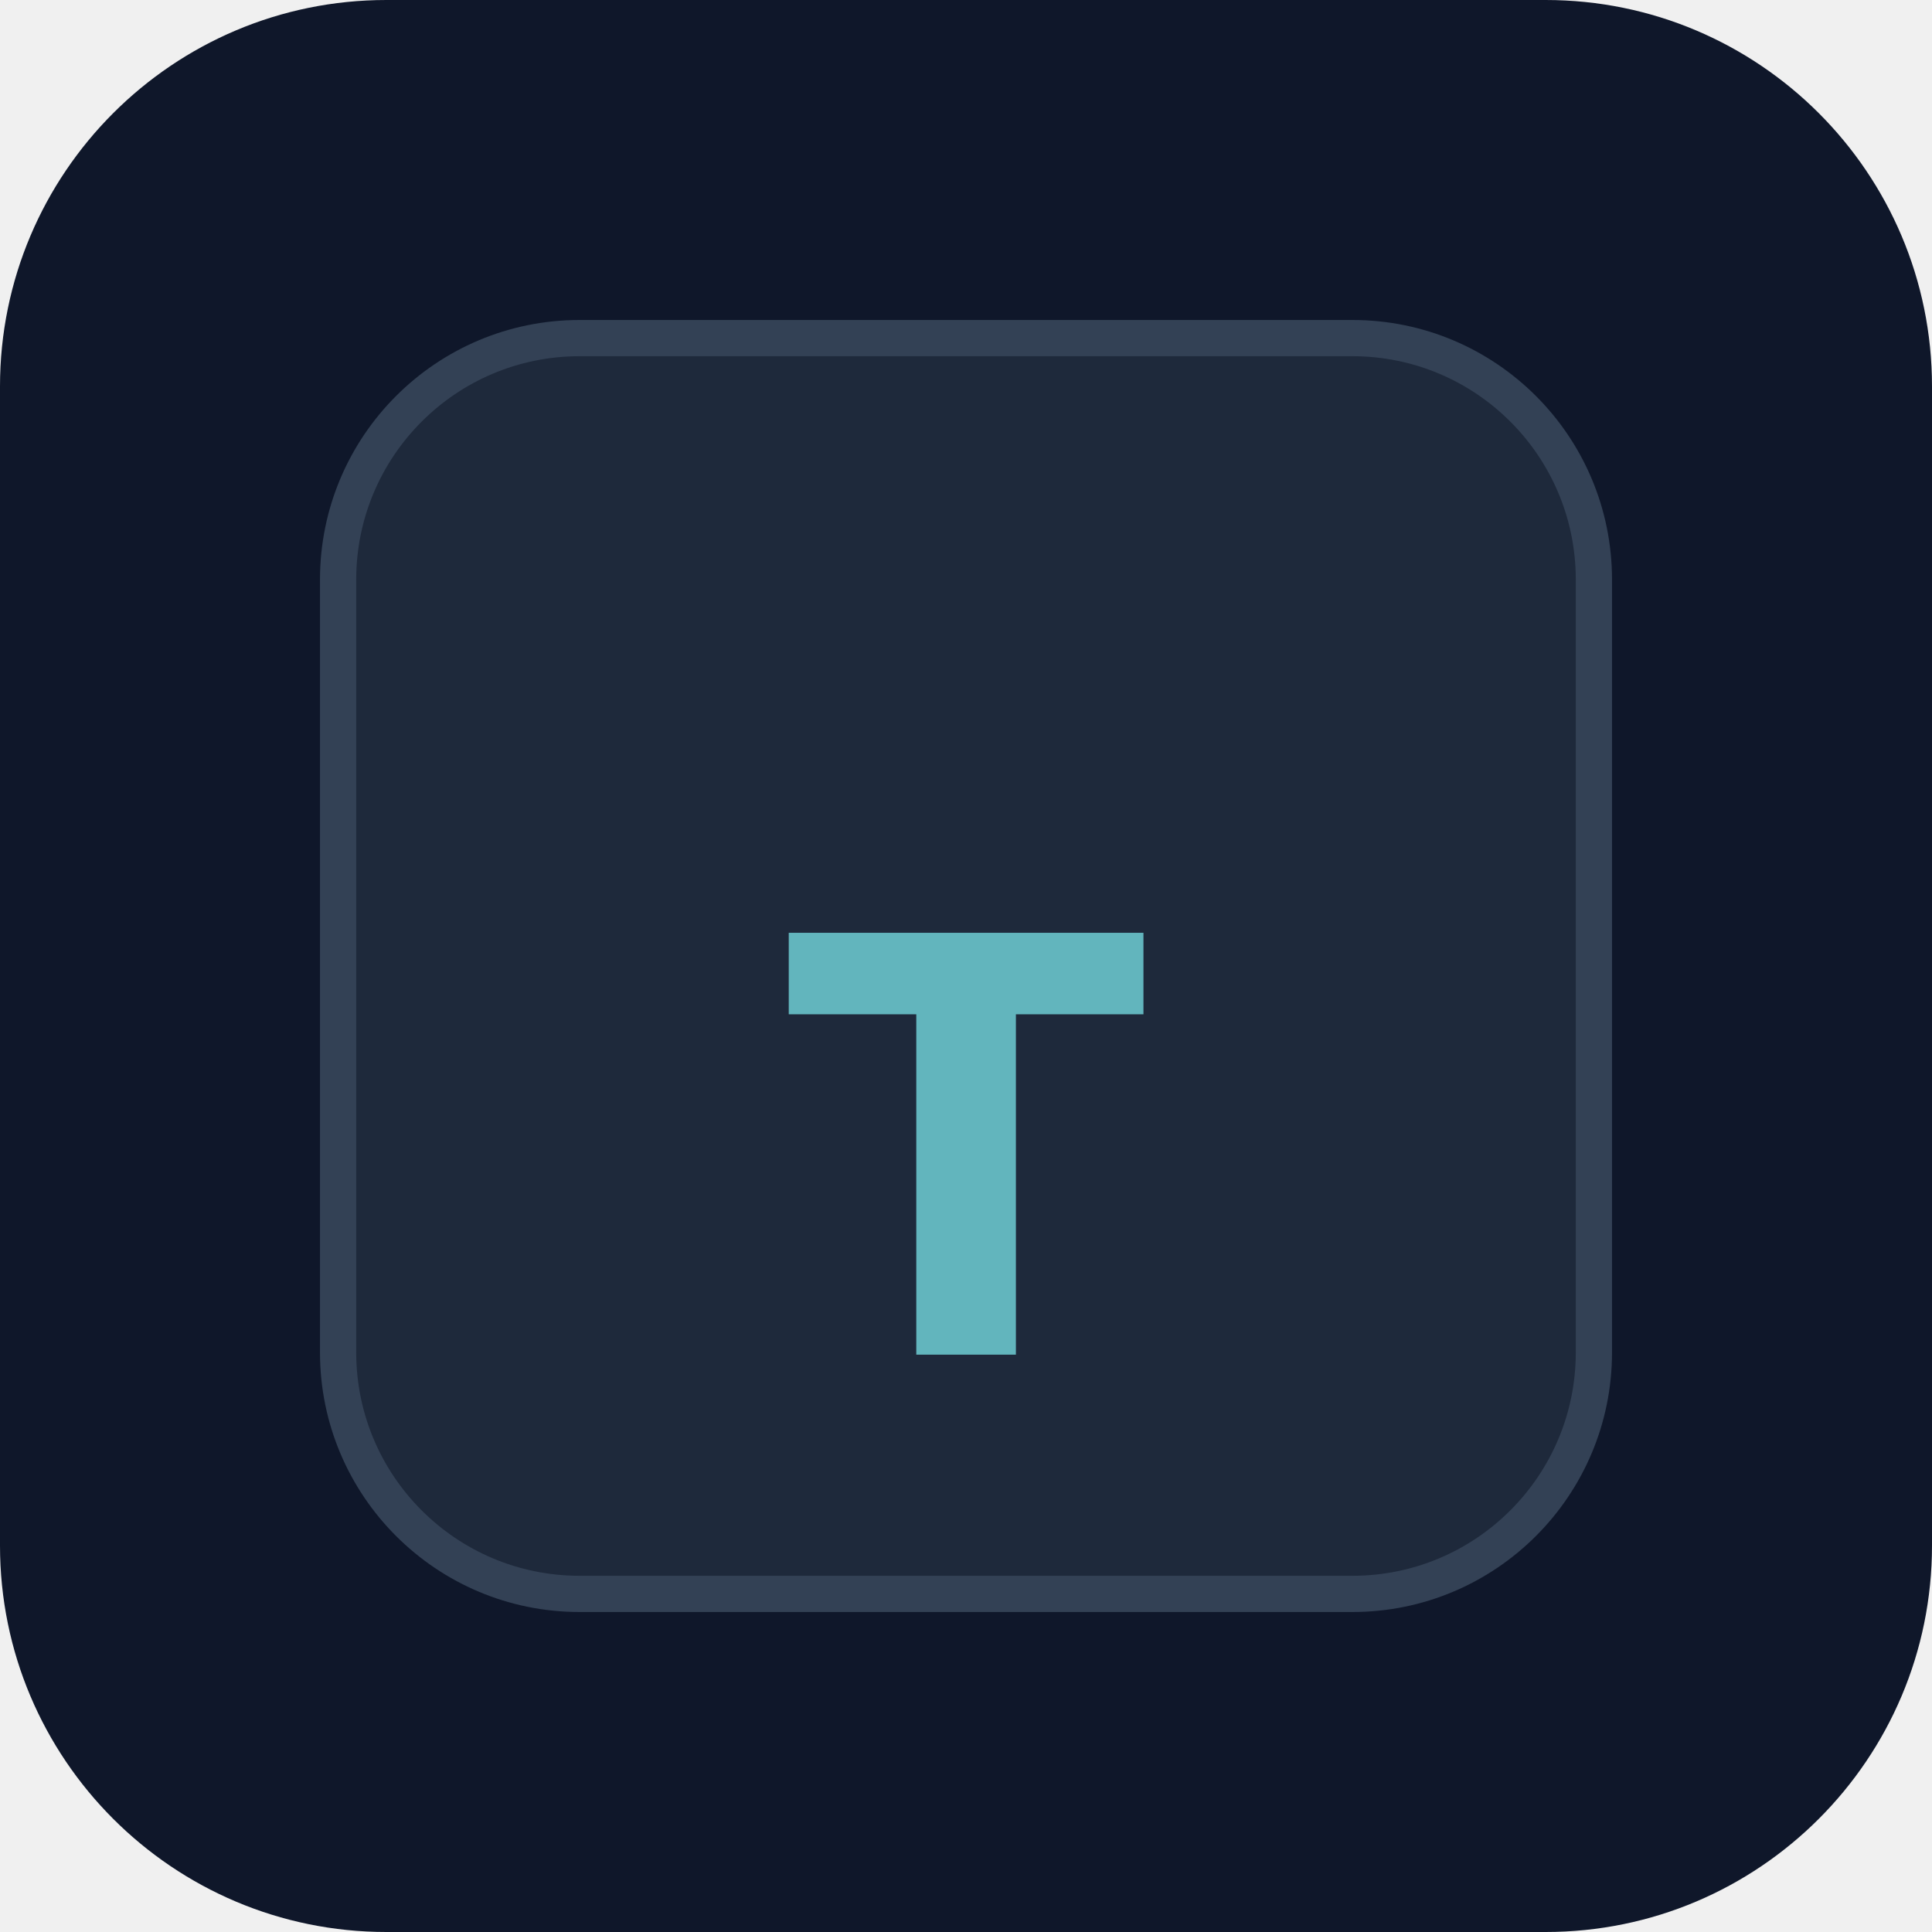
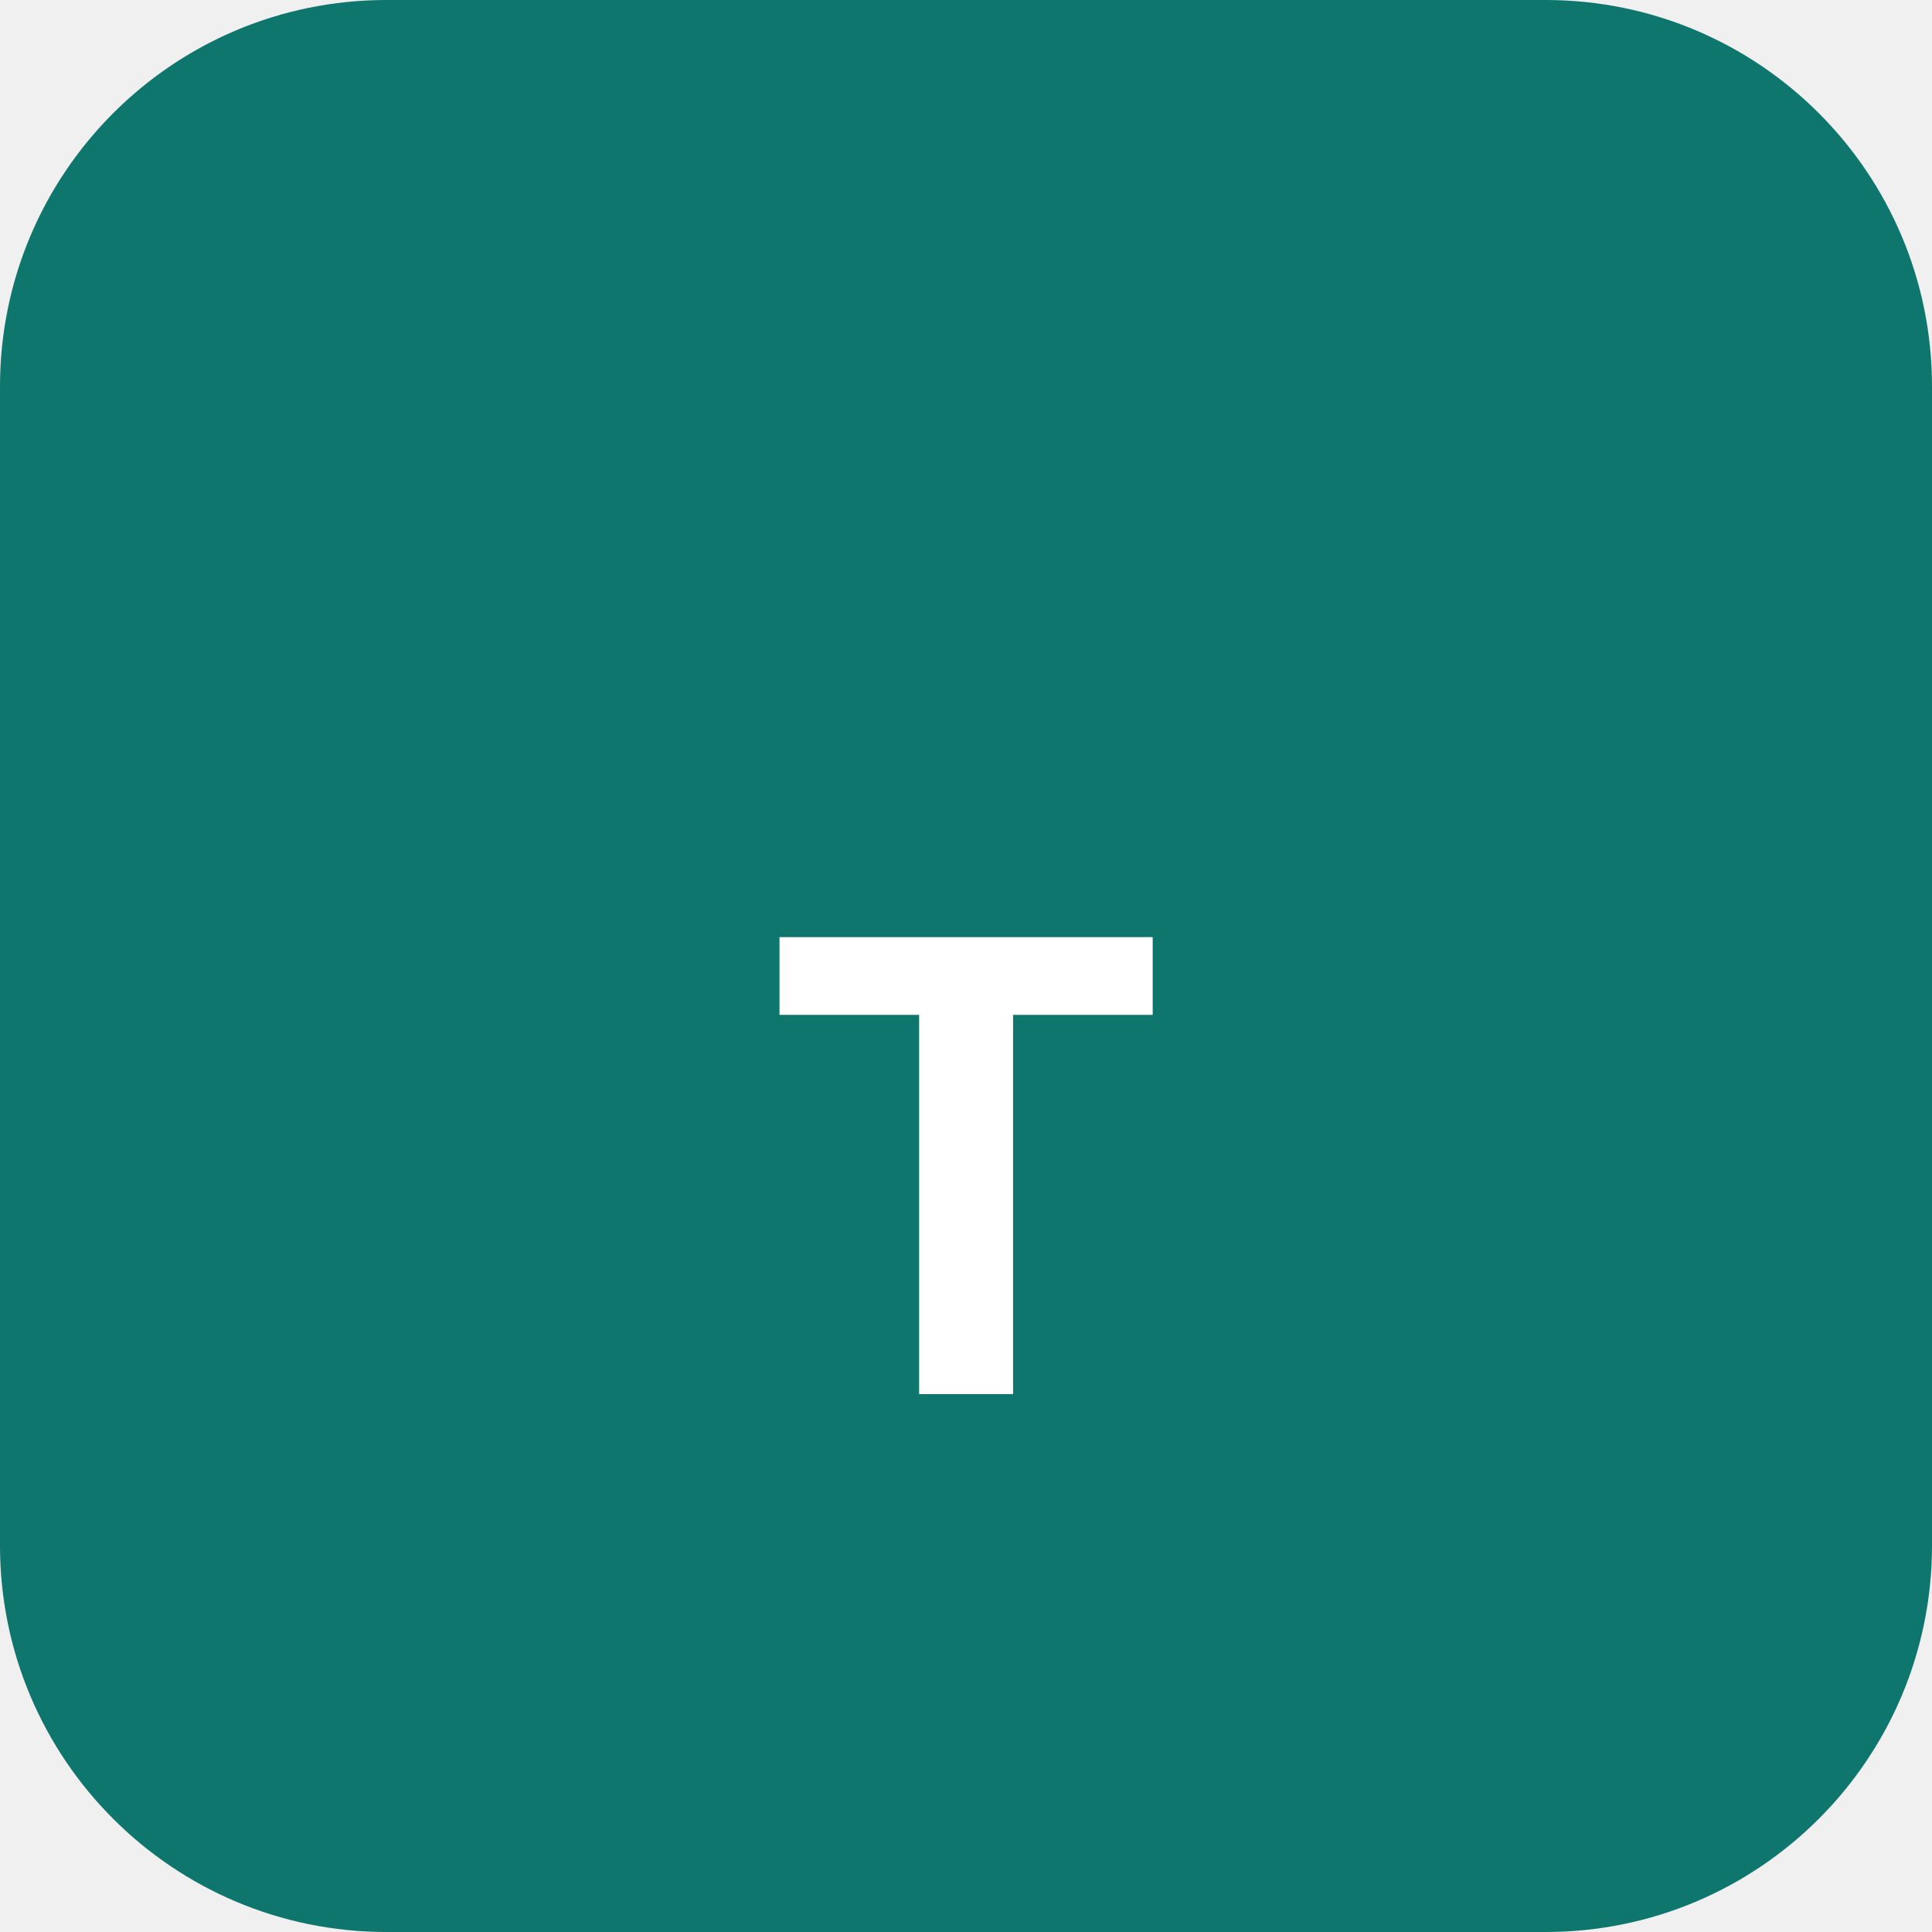
<svg xmlns="http://www.w3.org/2000/svg" viewBox="0 0 80 80" width="80" height="80">
-   <rect width="80" height="80" rx="16" fill="#0f172a" />
-   <rect x="14" y="14" width="52" height="52" rx="10" fill="#1e293b" stroke="#334155" stroke-width="1.5" />
-   <text x="40" y="47" font-family="system-ui, -apple-system, sans-serif" font-size="24" font-weight="800" fill="#62B5BD" text-anchor="middle" dominant-baseline="middle">T</text>
+   <rect width="80" height="80" rx="16" fill="#0f766e" />
+   <text x="40" y="48" font-family="system-ui, -apple-system, sans-serif" font-size="26" font-weight="700" fill="#ffffff" text-anchor="middle" dominant-baseline="middle">T</text>
</svg>
